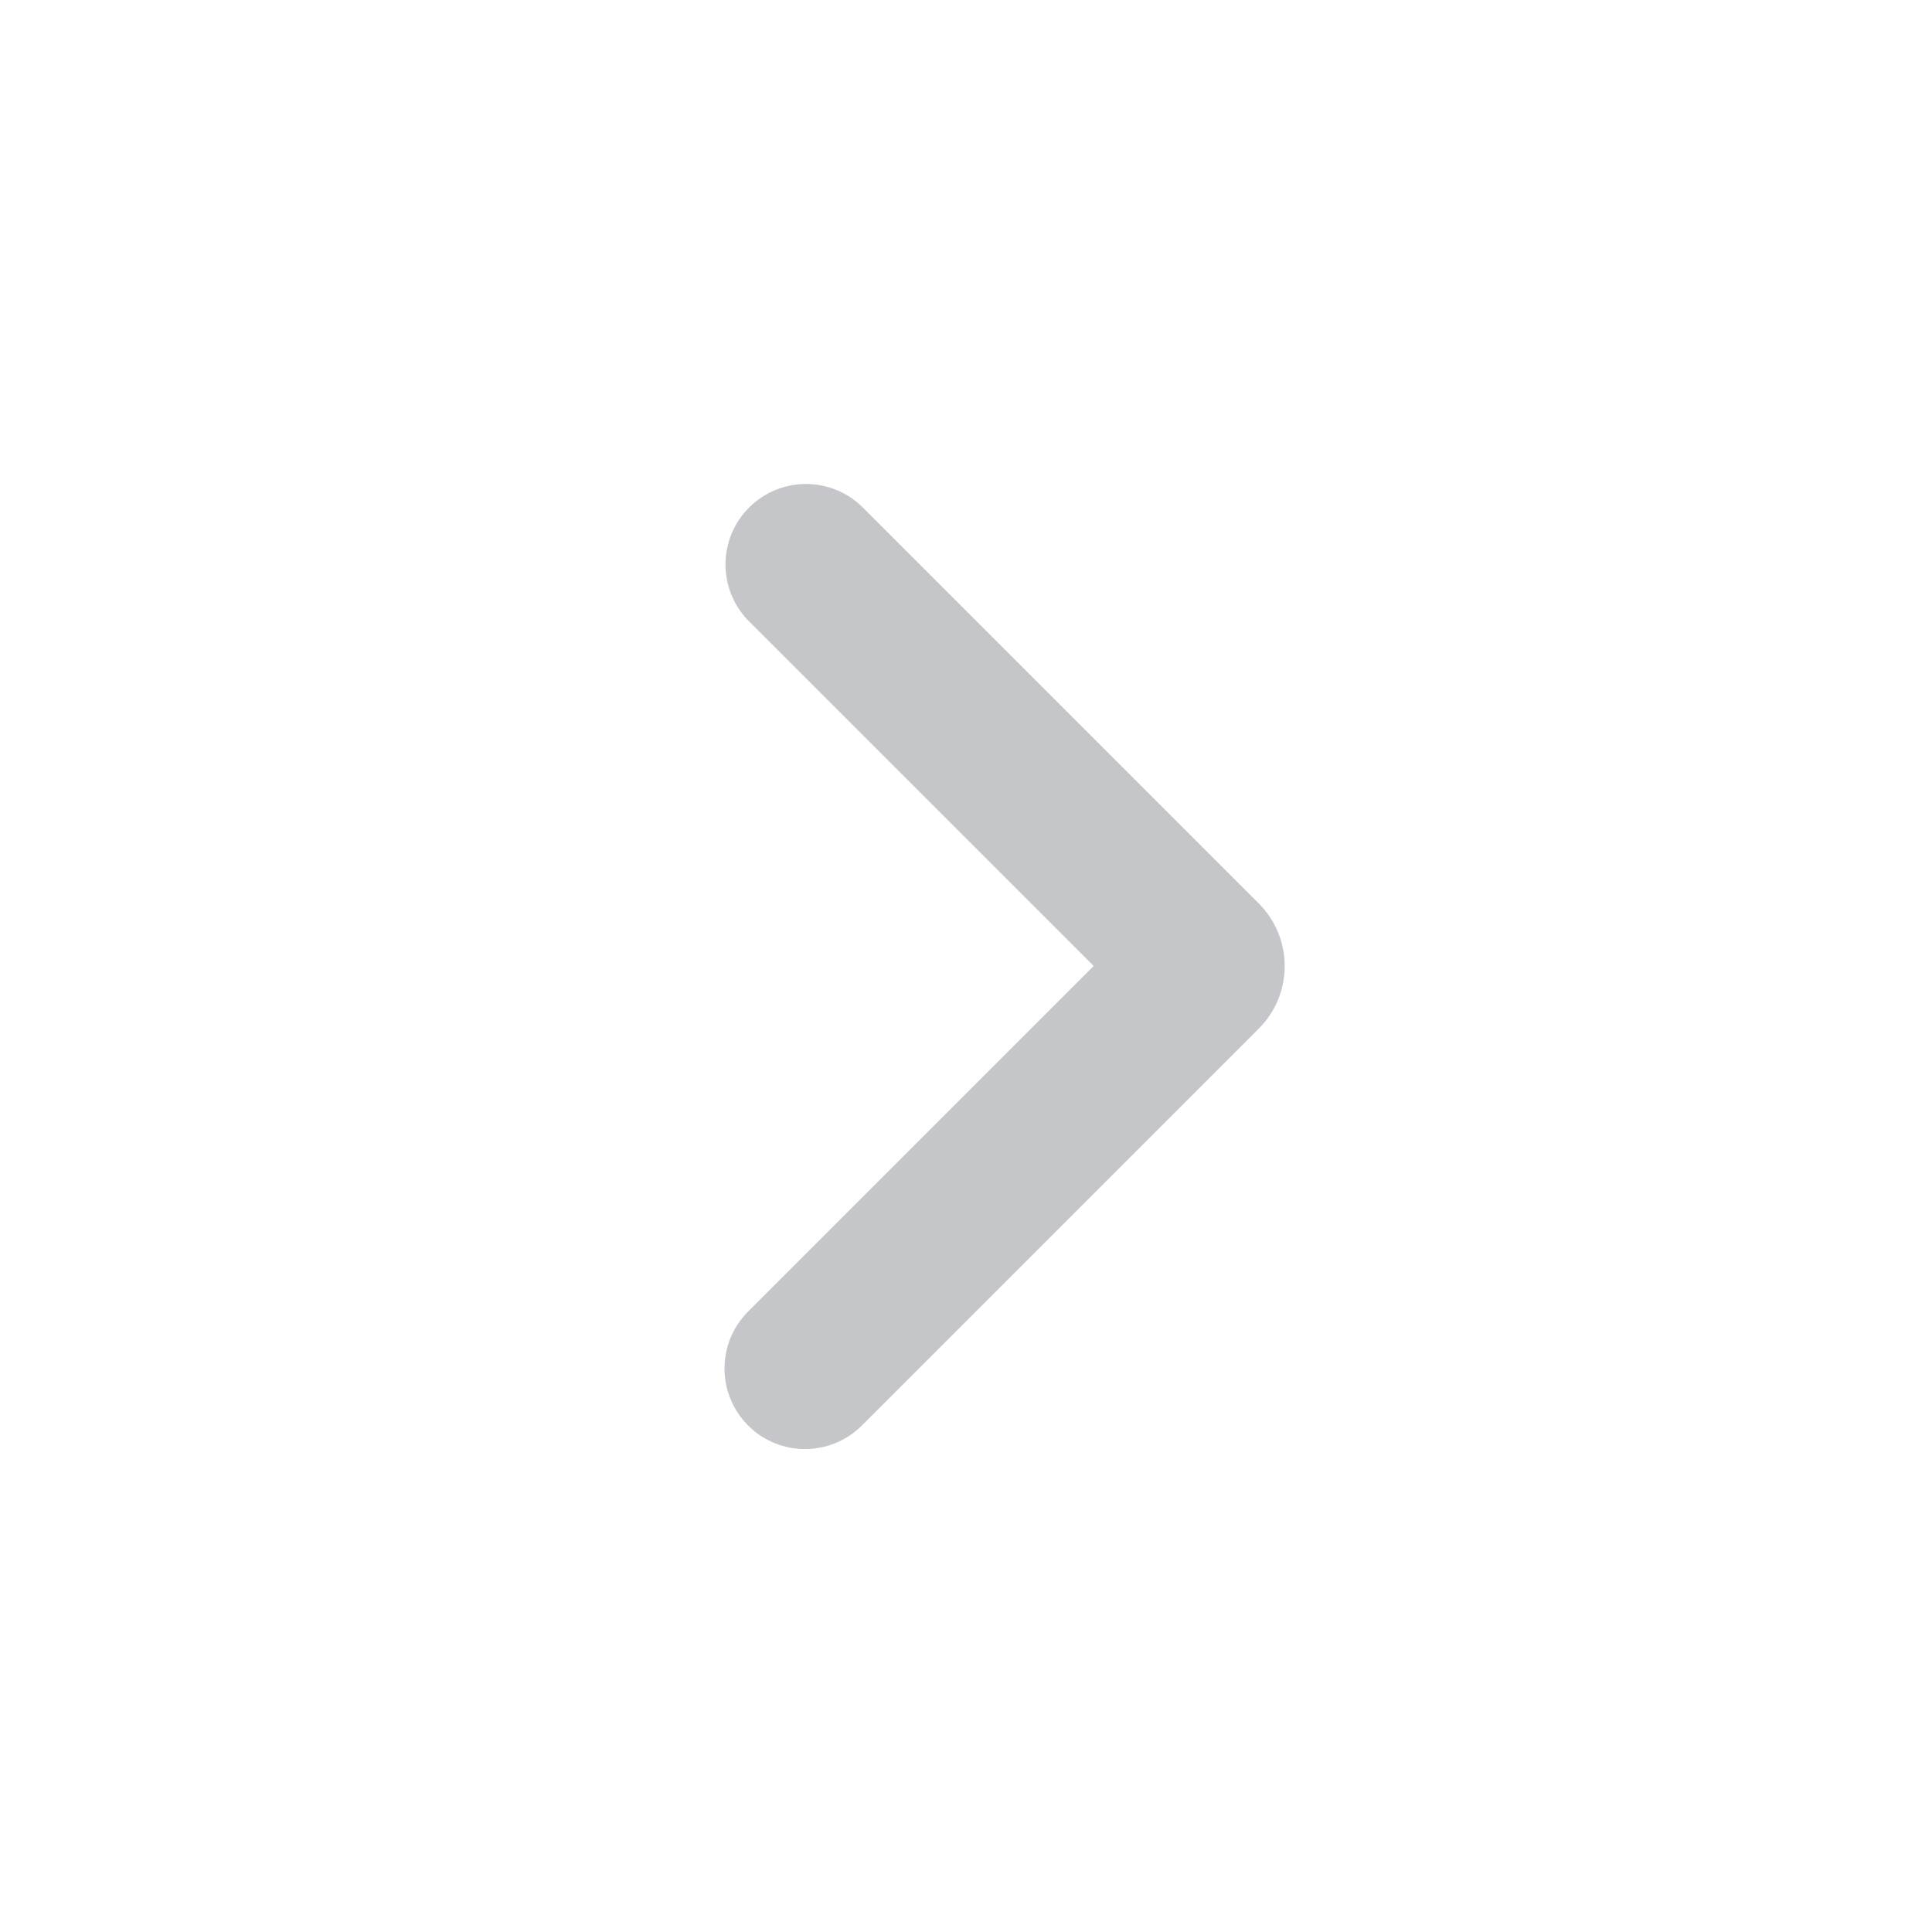
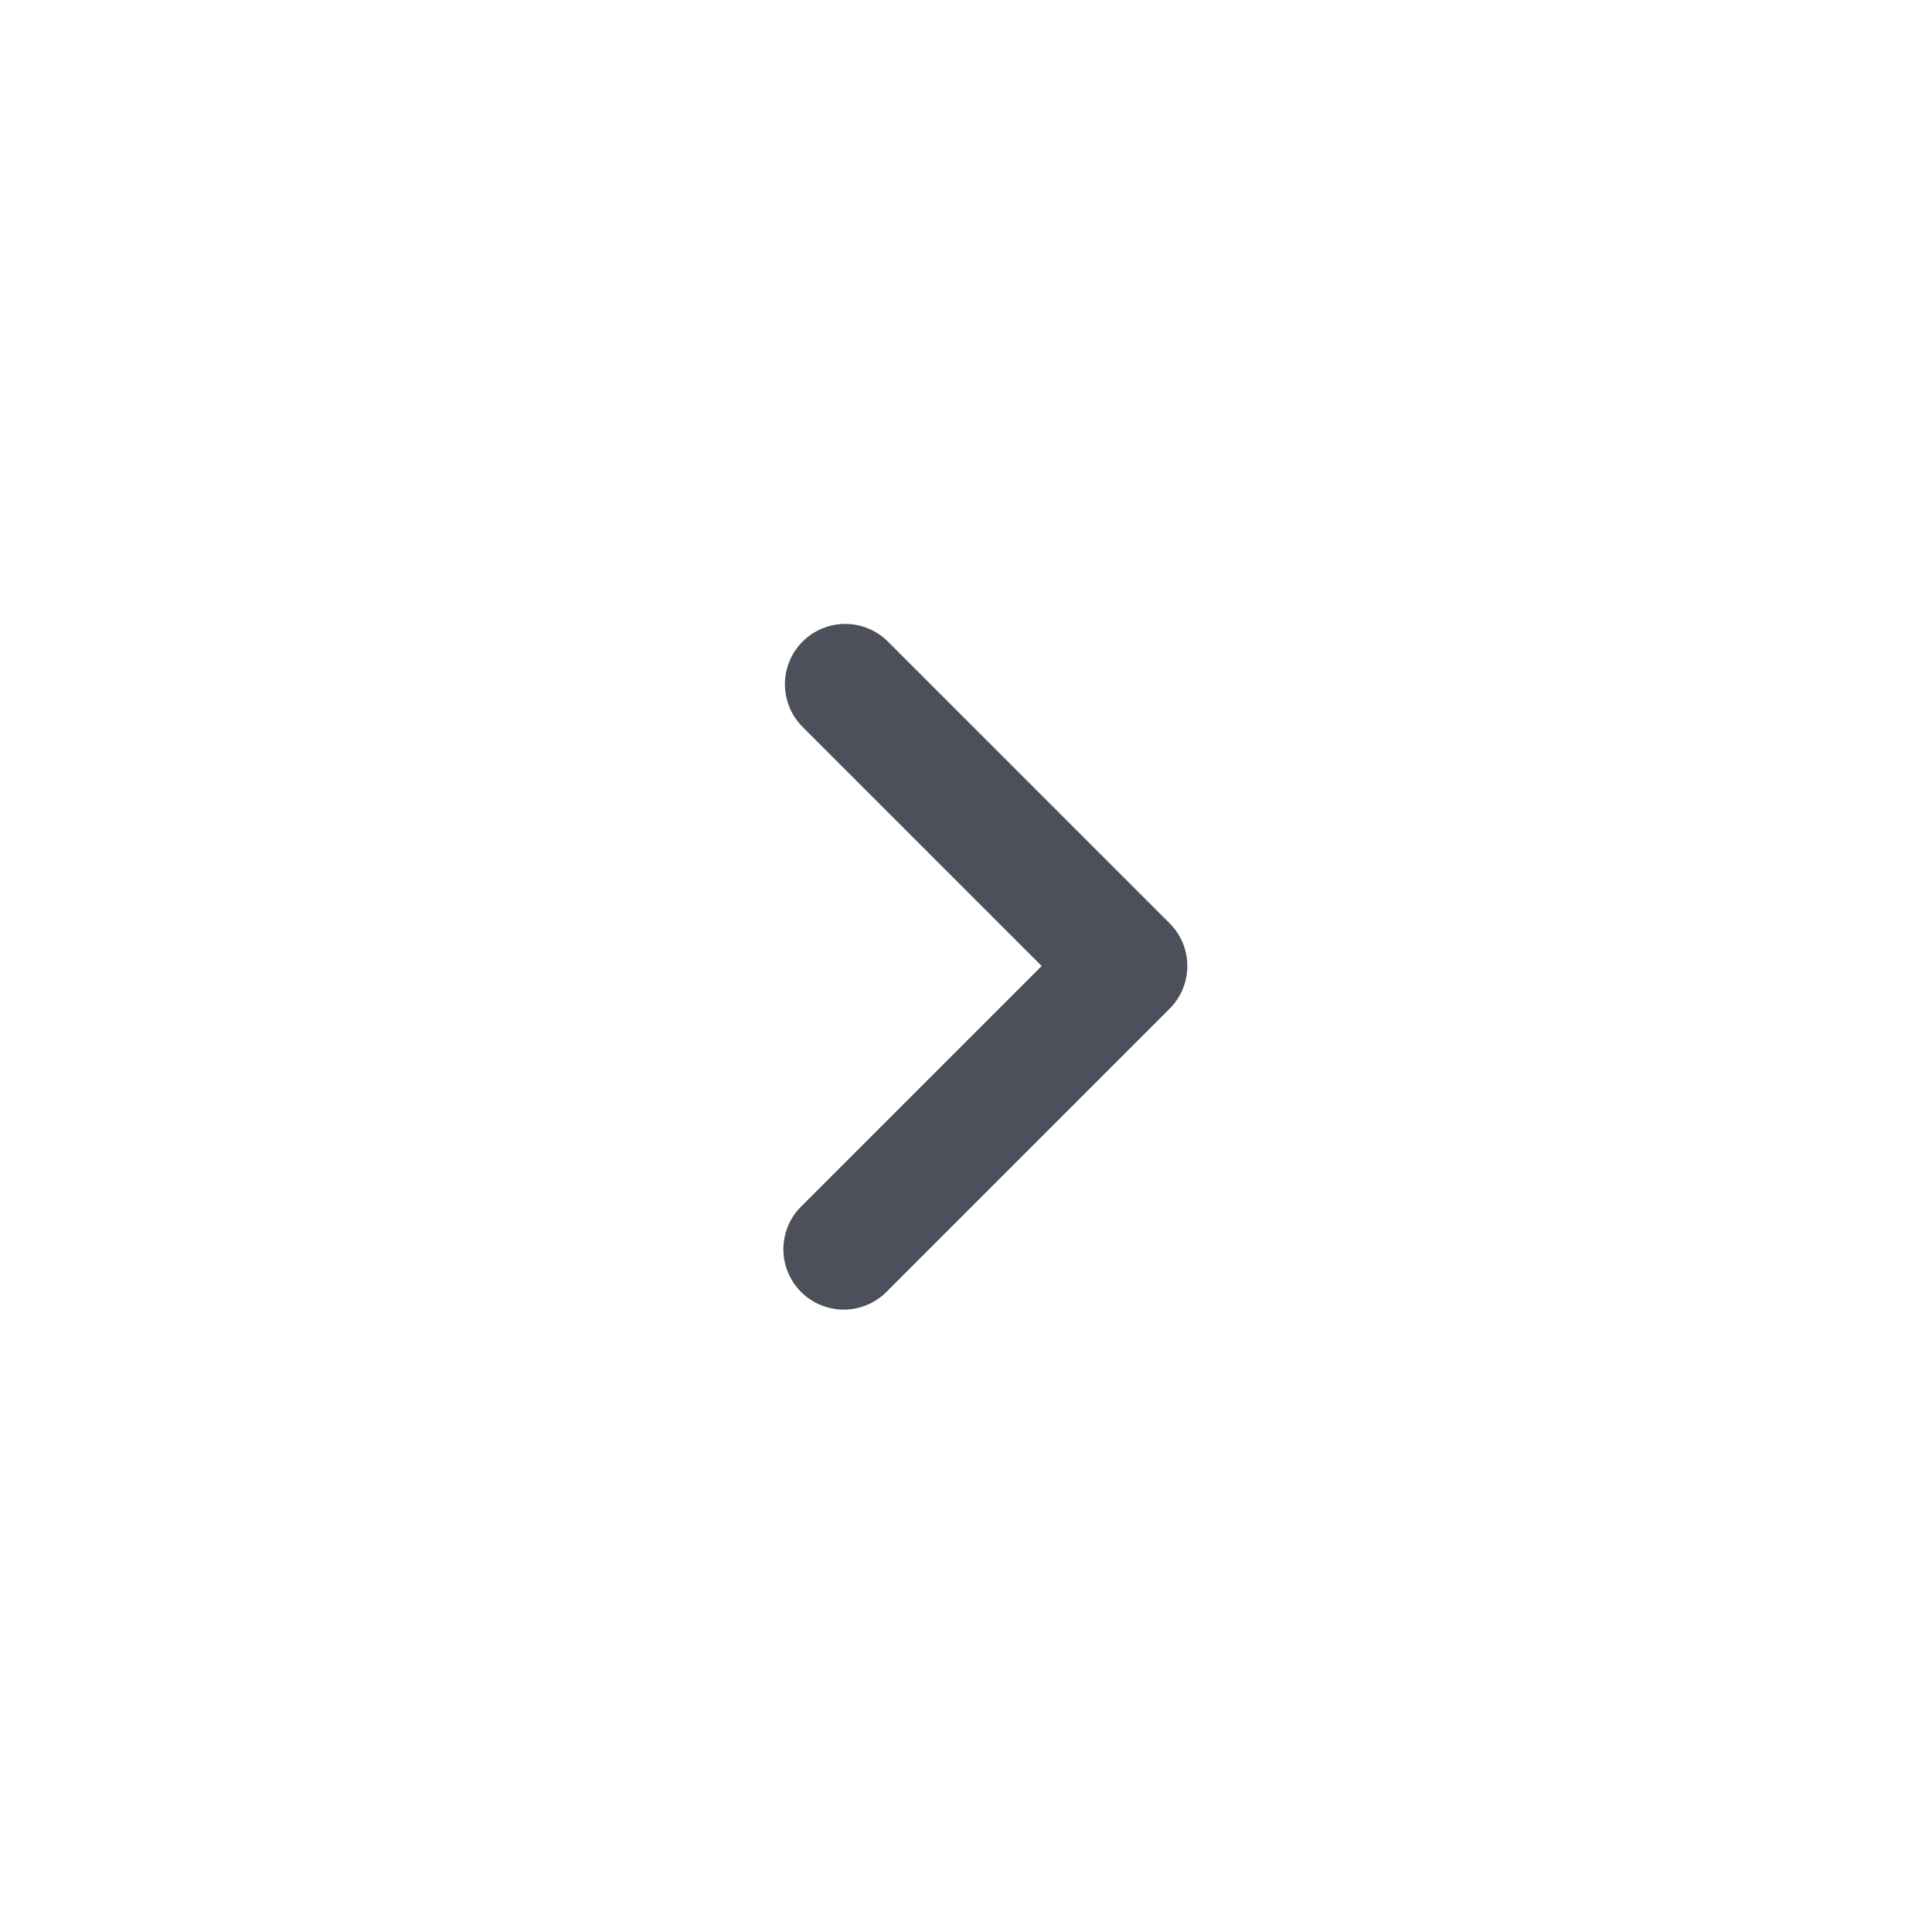
<svg xmlns="http://www.w3.org/2000/svg" width="24" height="24" fill="none" viewBox="0 0 24 24">
-   <path fill="#C5C6CA" fill-rule="evenodd" d="M9.293 17.707a1 1 0 0 1 0-1.414L13.586 12 9.293 7.707a1 1 0 0 1 1.414-1.414l4.93 4.93a1.1 1.1 0 0 1 0 1.555l-4.93 4.93a1 1 0 0 1-1.414 0Z" clip-rule="evenodd" />
+   <path fill="#4D505A" fill-rule="evenodd" d="M9.97 7.97a.75.75 0 0 1 1.06 0l3.5 3.5a.75.75 0 0 1 0 1.06l-3.5 3.5a.75.75 0 1 1-1.06-1.06L12.94 12 9.97 9.03a.75.75 0 0 1 0-1.06Z" clip-rule="evenodd" />
</svg>
